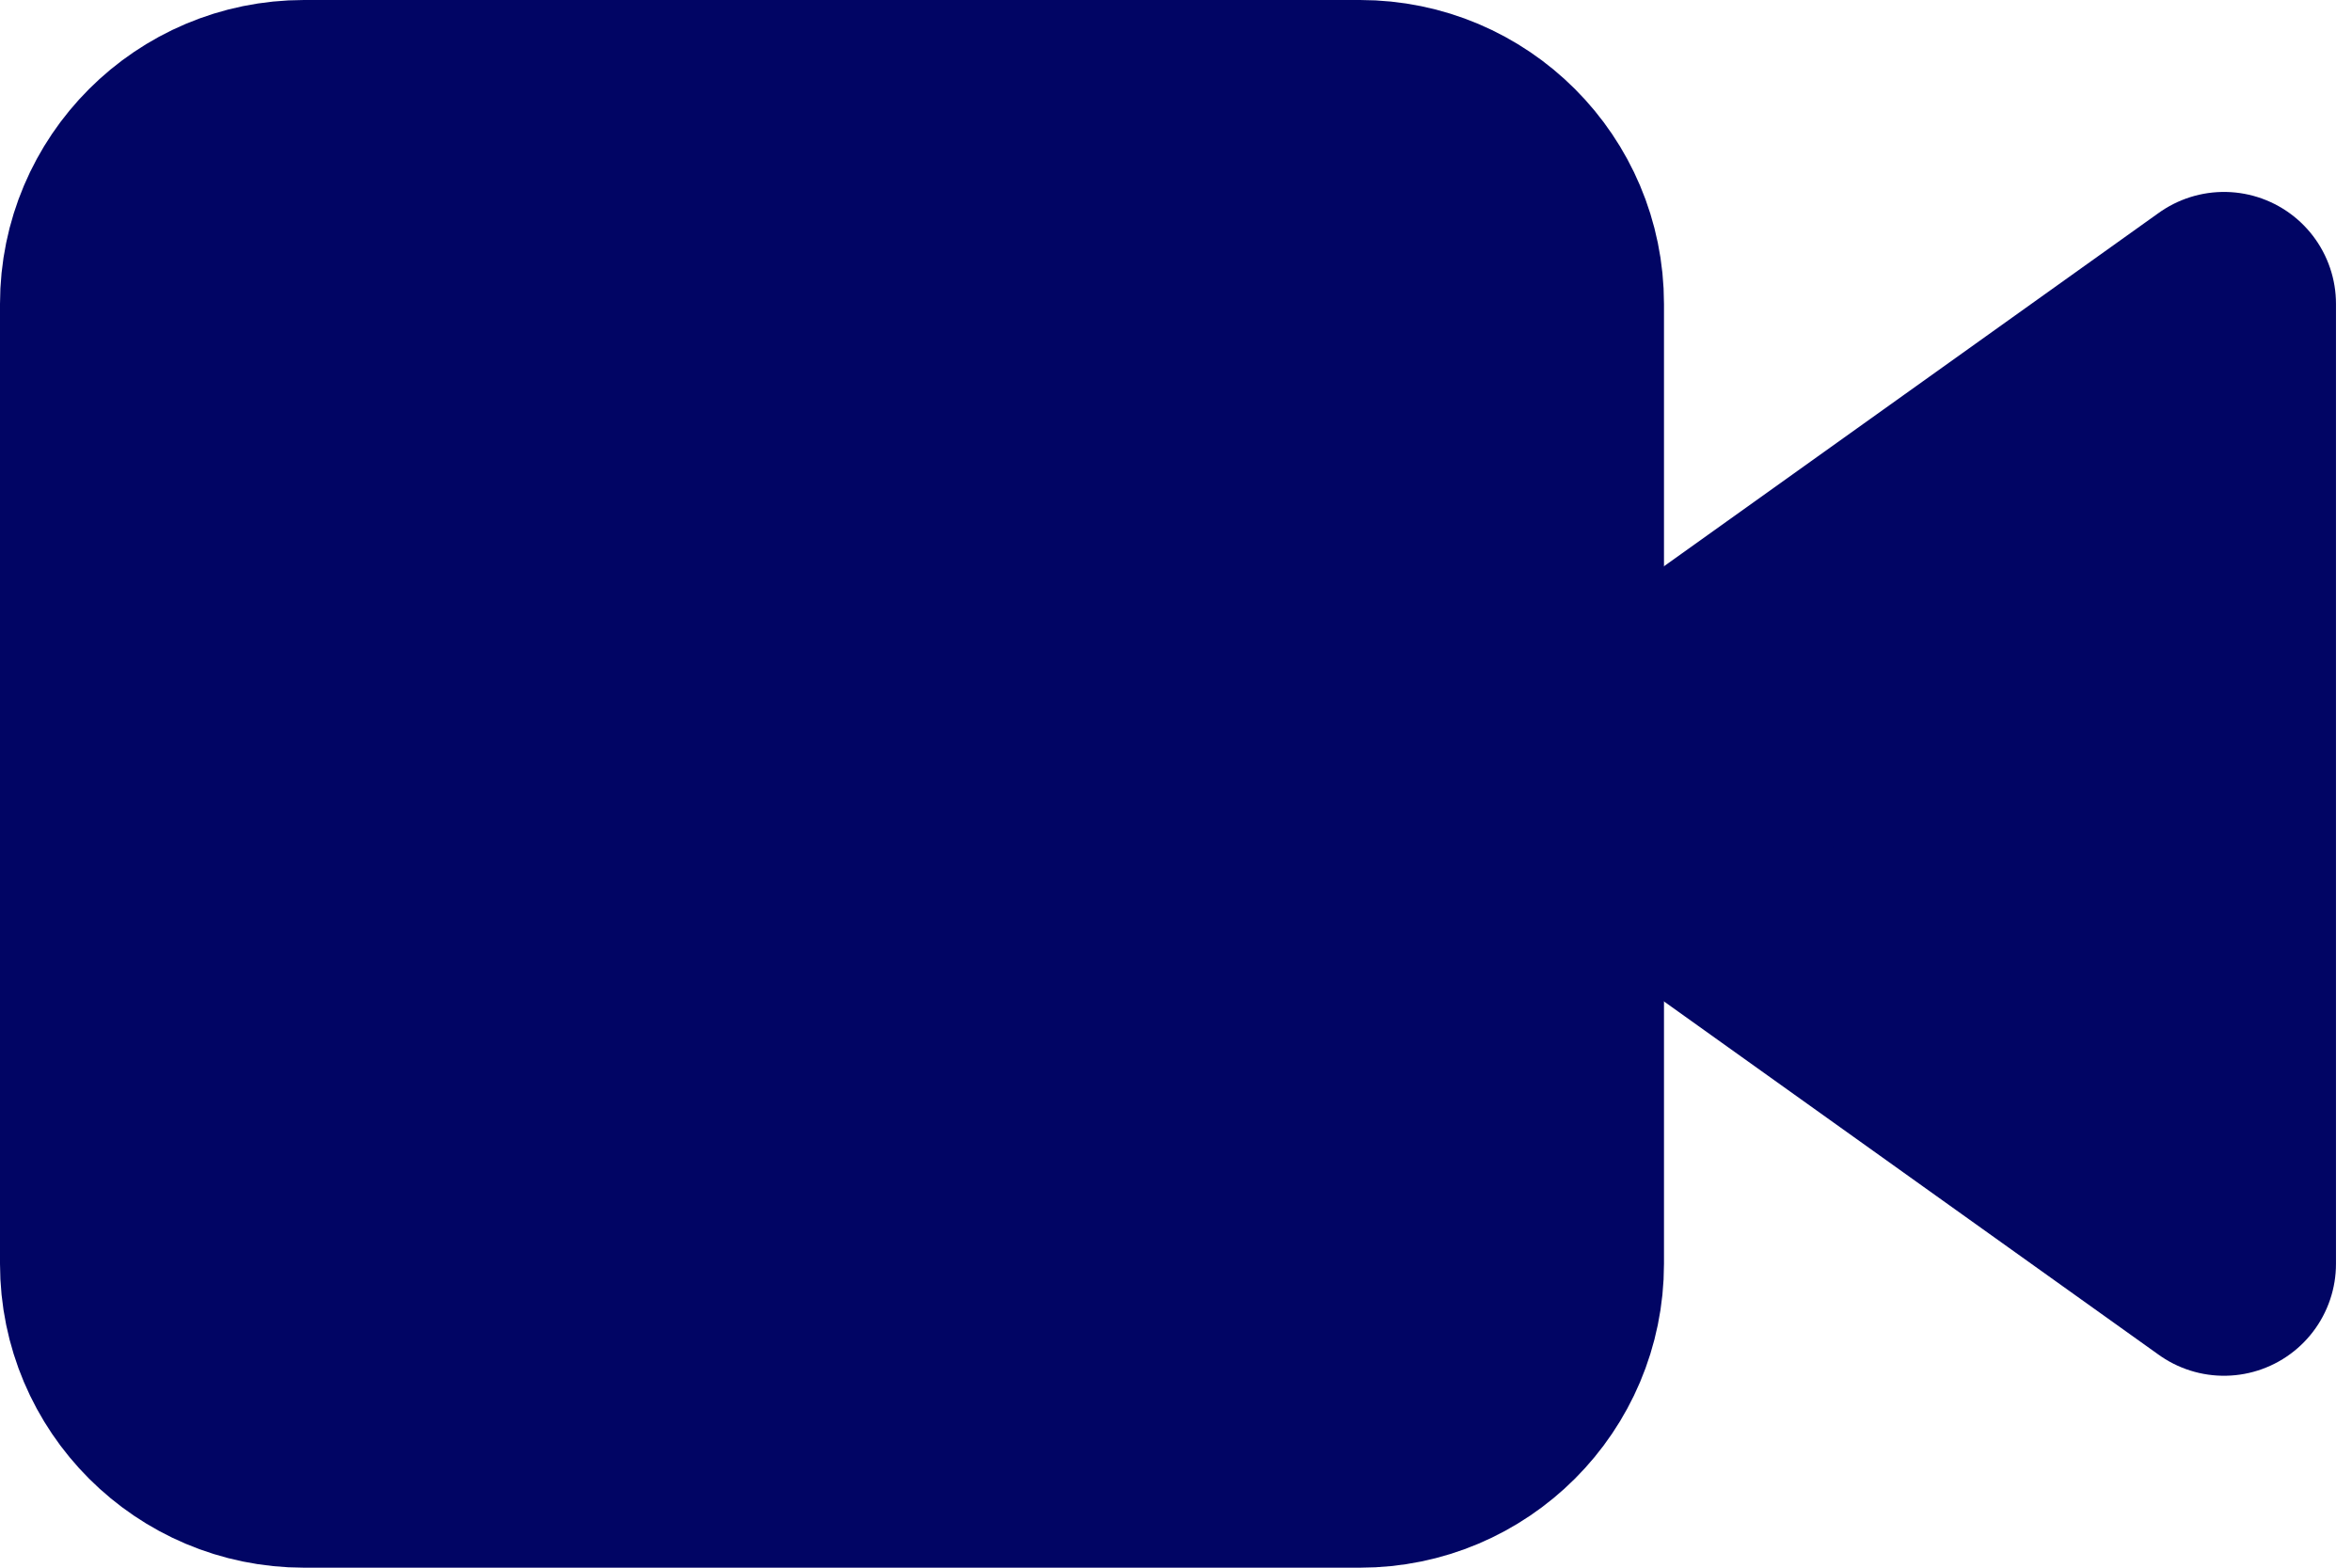
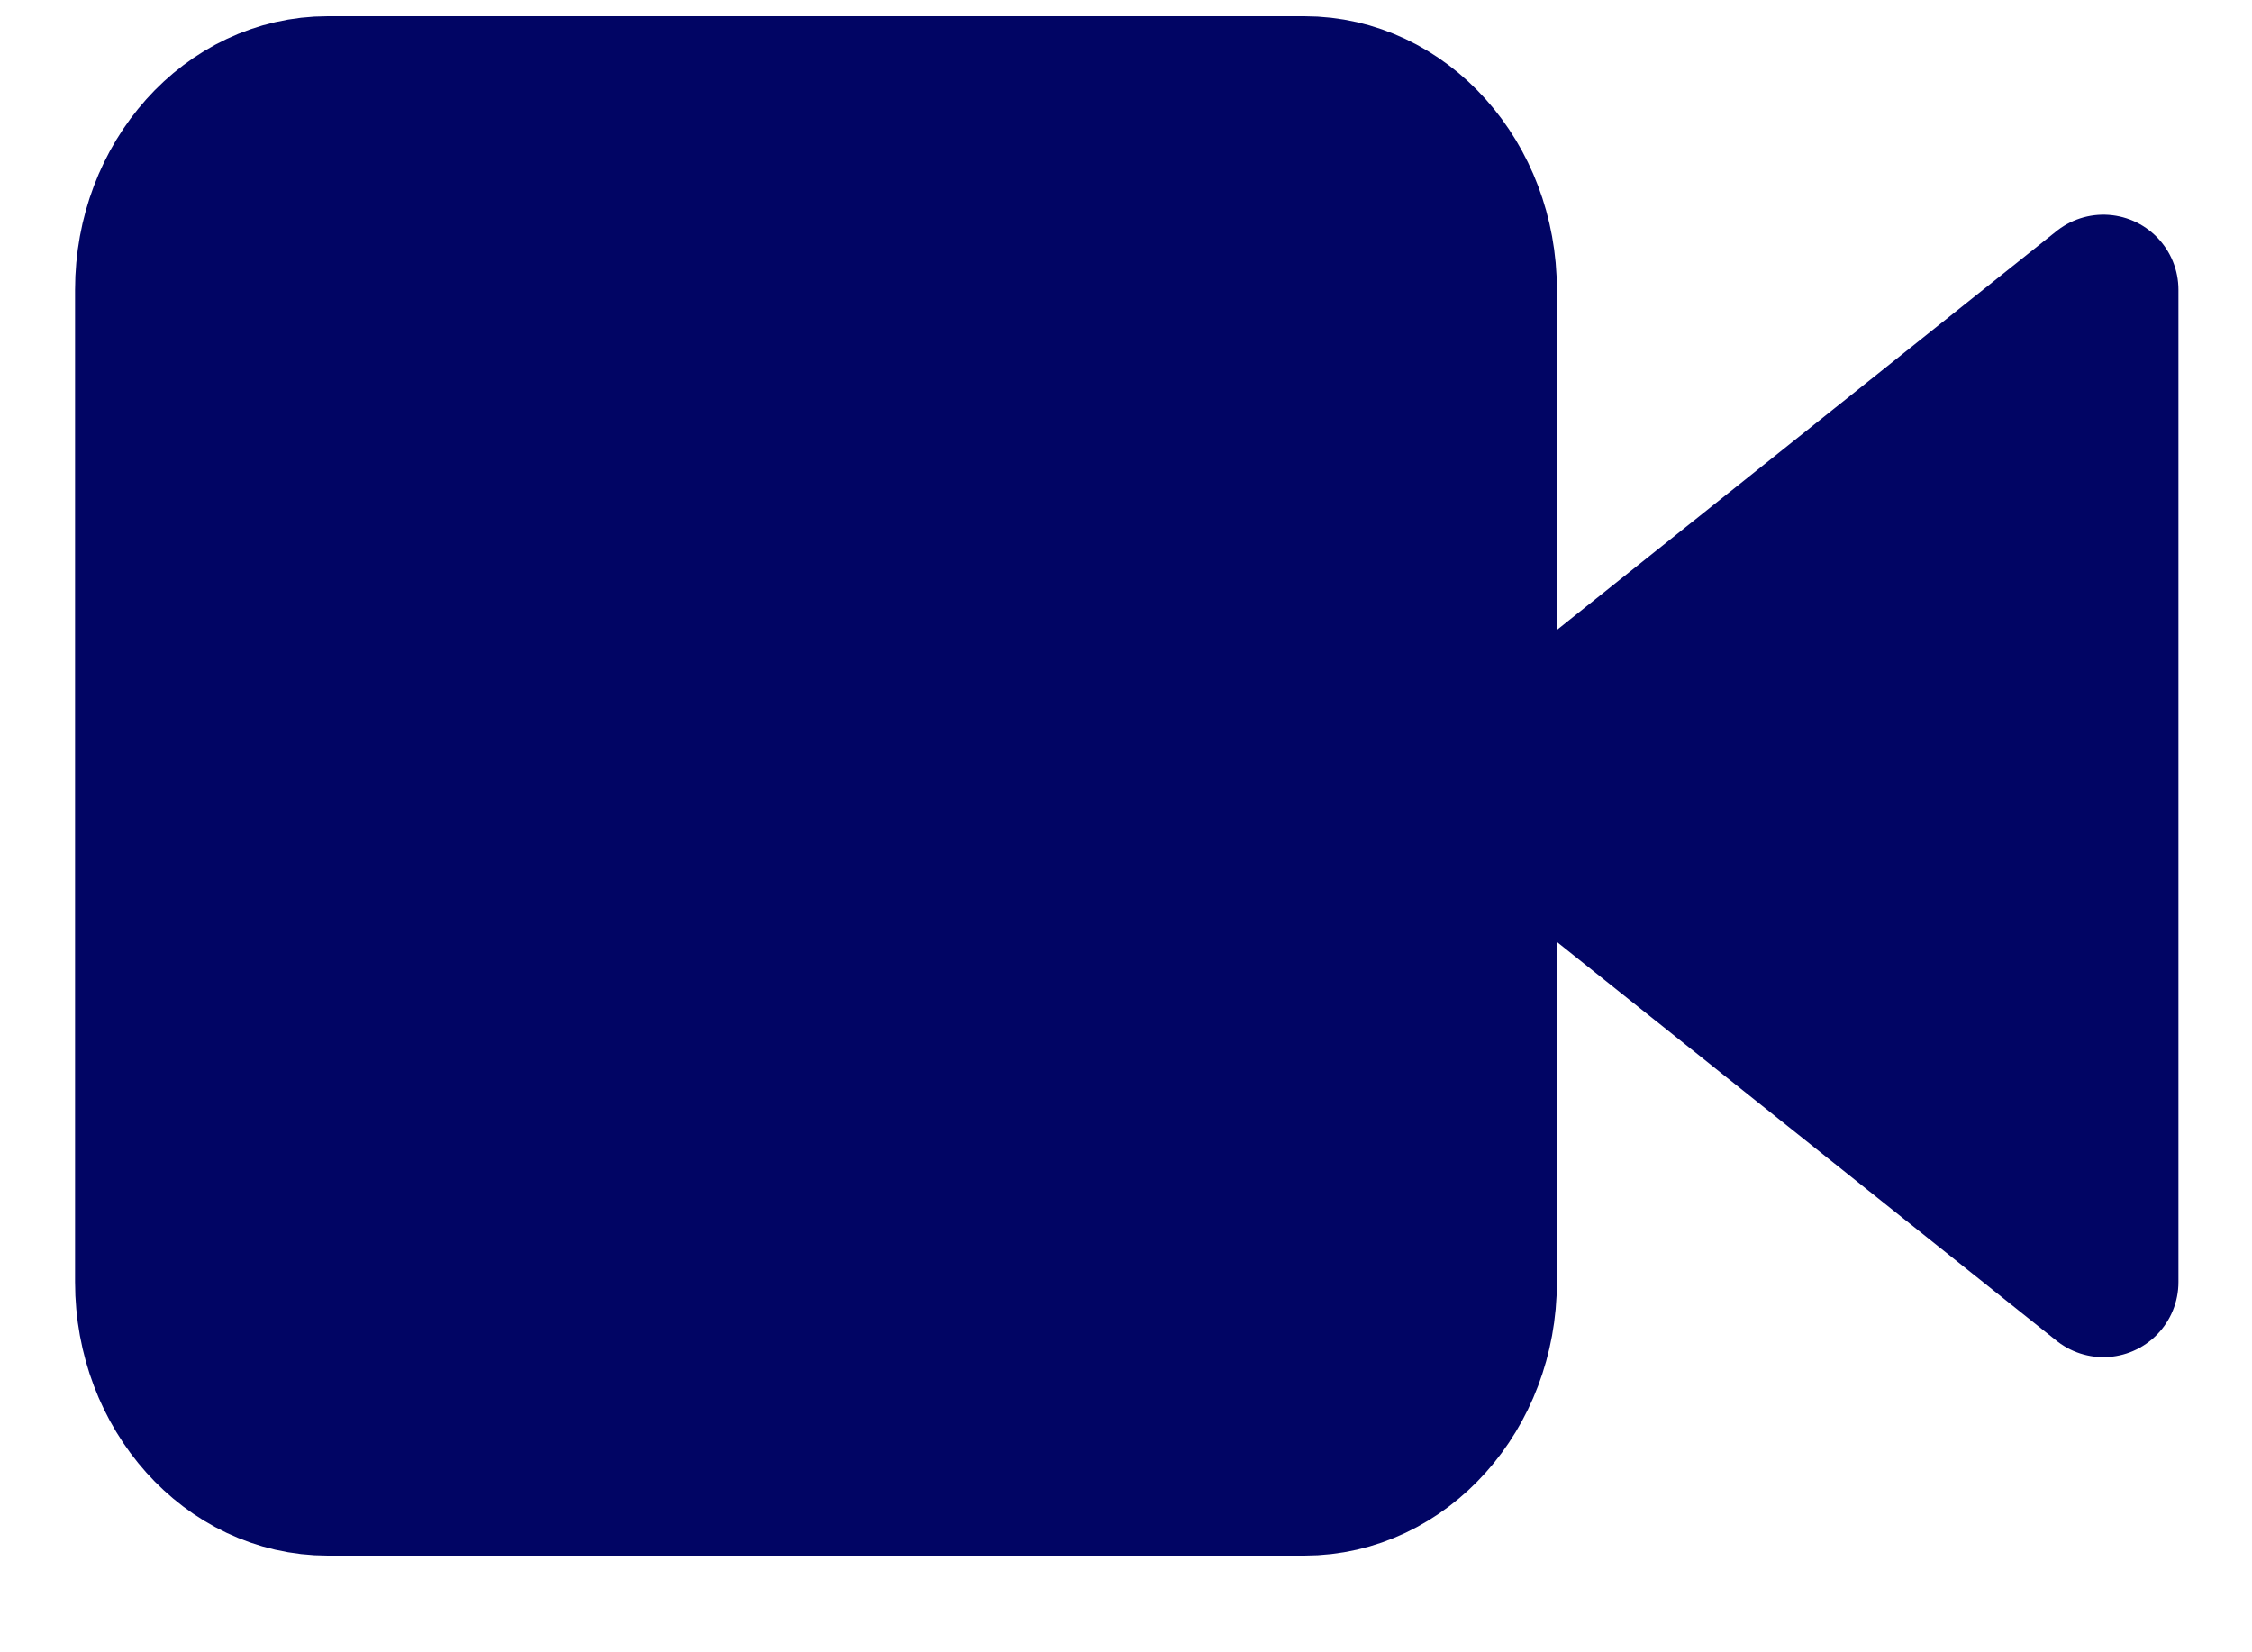
- <svg xmlns="http://www.w3.org/2000/svg" width="21" height="14" viewBox="0 0 21 14" fill="none">
-   <path d="M19.857 2.714L13.857 7L19.857 11.286V2.714Z" fill="#010564" stroke="#010564" stroke-width="2" stroke-linecap="round" stroke-linejoin="round" />
-   <path d="M12.143 1H2.714C1.768 1 1 1.768 1 2.714V11.286C1 12.232 1.768 13 2.714 13H12.143C13.09 13 13.857 12.232 13.857 11.286V2.714C13.857 1.768 13.09 1 12.143 1Z" fill="#010564" stroke="#010564" stroke-width="2" stroke-linecap="round" stroke-linejoin="round" />
+ <svg xmlns="http://www.w3.org/2000/svg" width="15" height="11" viewBox="0 0 15 11" fill="none">
+   <path d="M14.01 1.93L9.87 5.235L14.01 8.54V1.93Z" fill="#010564" stroke="#010564" stroke-linecap="round" stroke-linejoin="round" />
+   <path d="M8.688 0.608H2.183C1.53 0.608 1 1.2 1 1.93V8.54C1 9.27 1.53 9.862 2.183 9.862H8.688C9.341 9.862 9.87 9.27 9.87 8.54V1.93C9.87 1.2 9.341 0.608 8.688 0.608Z" fill="#010564" stroke="#010564" stroke-linecap="round" stroke-linejoin="round" />
</svg>
